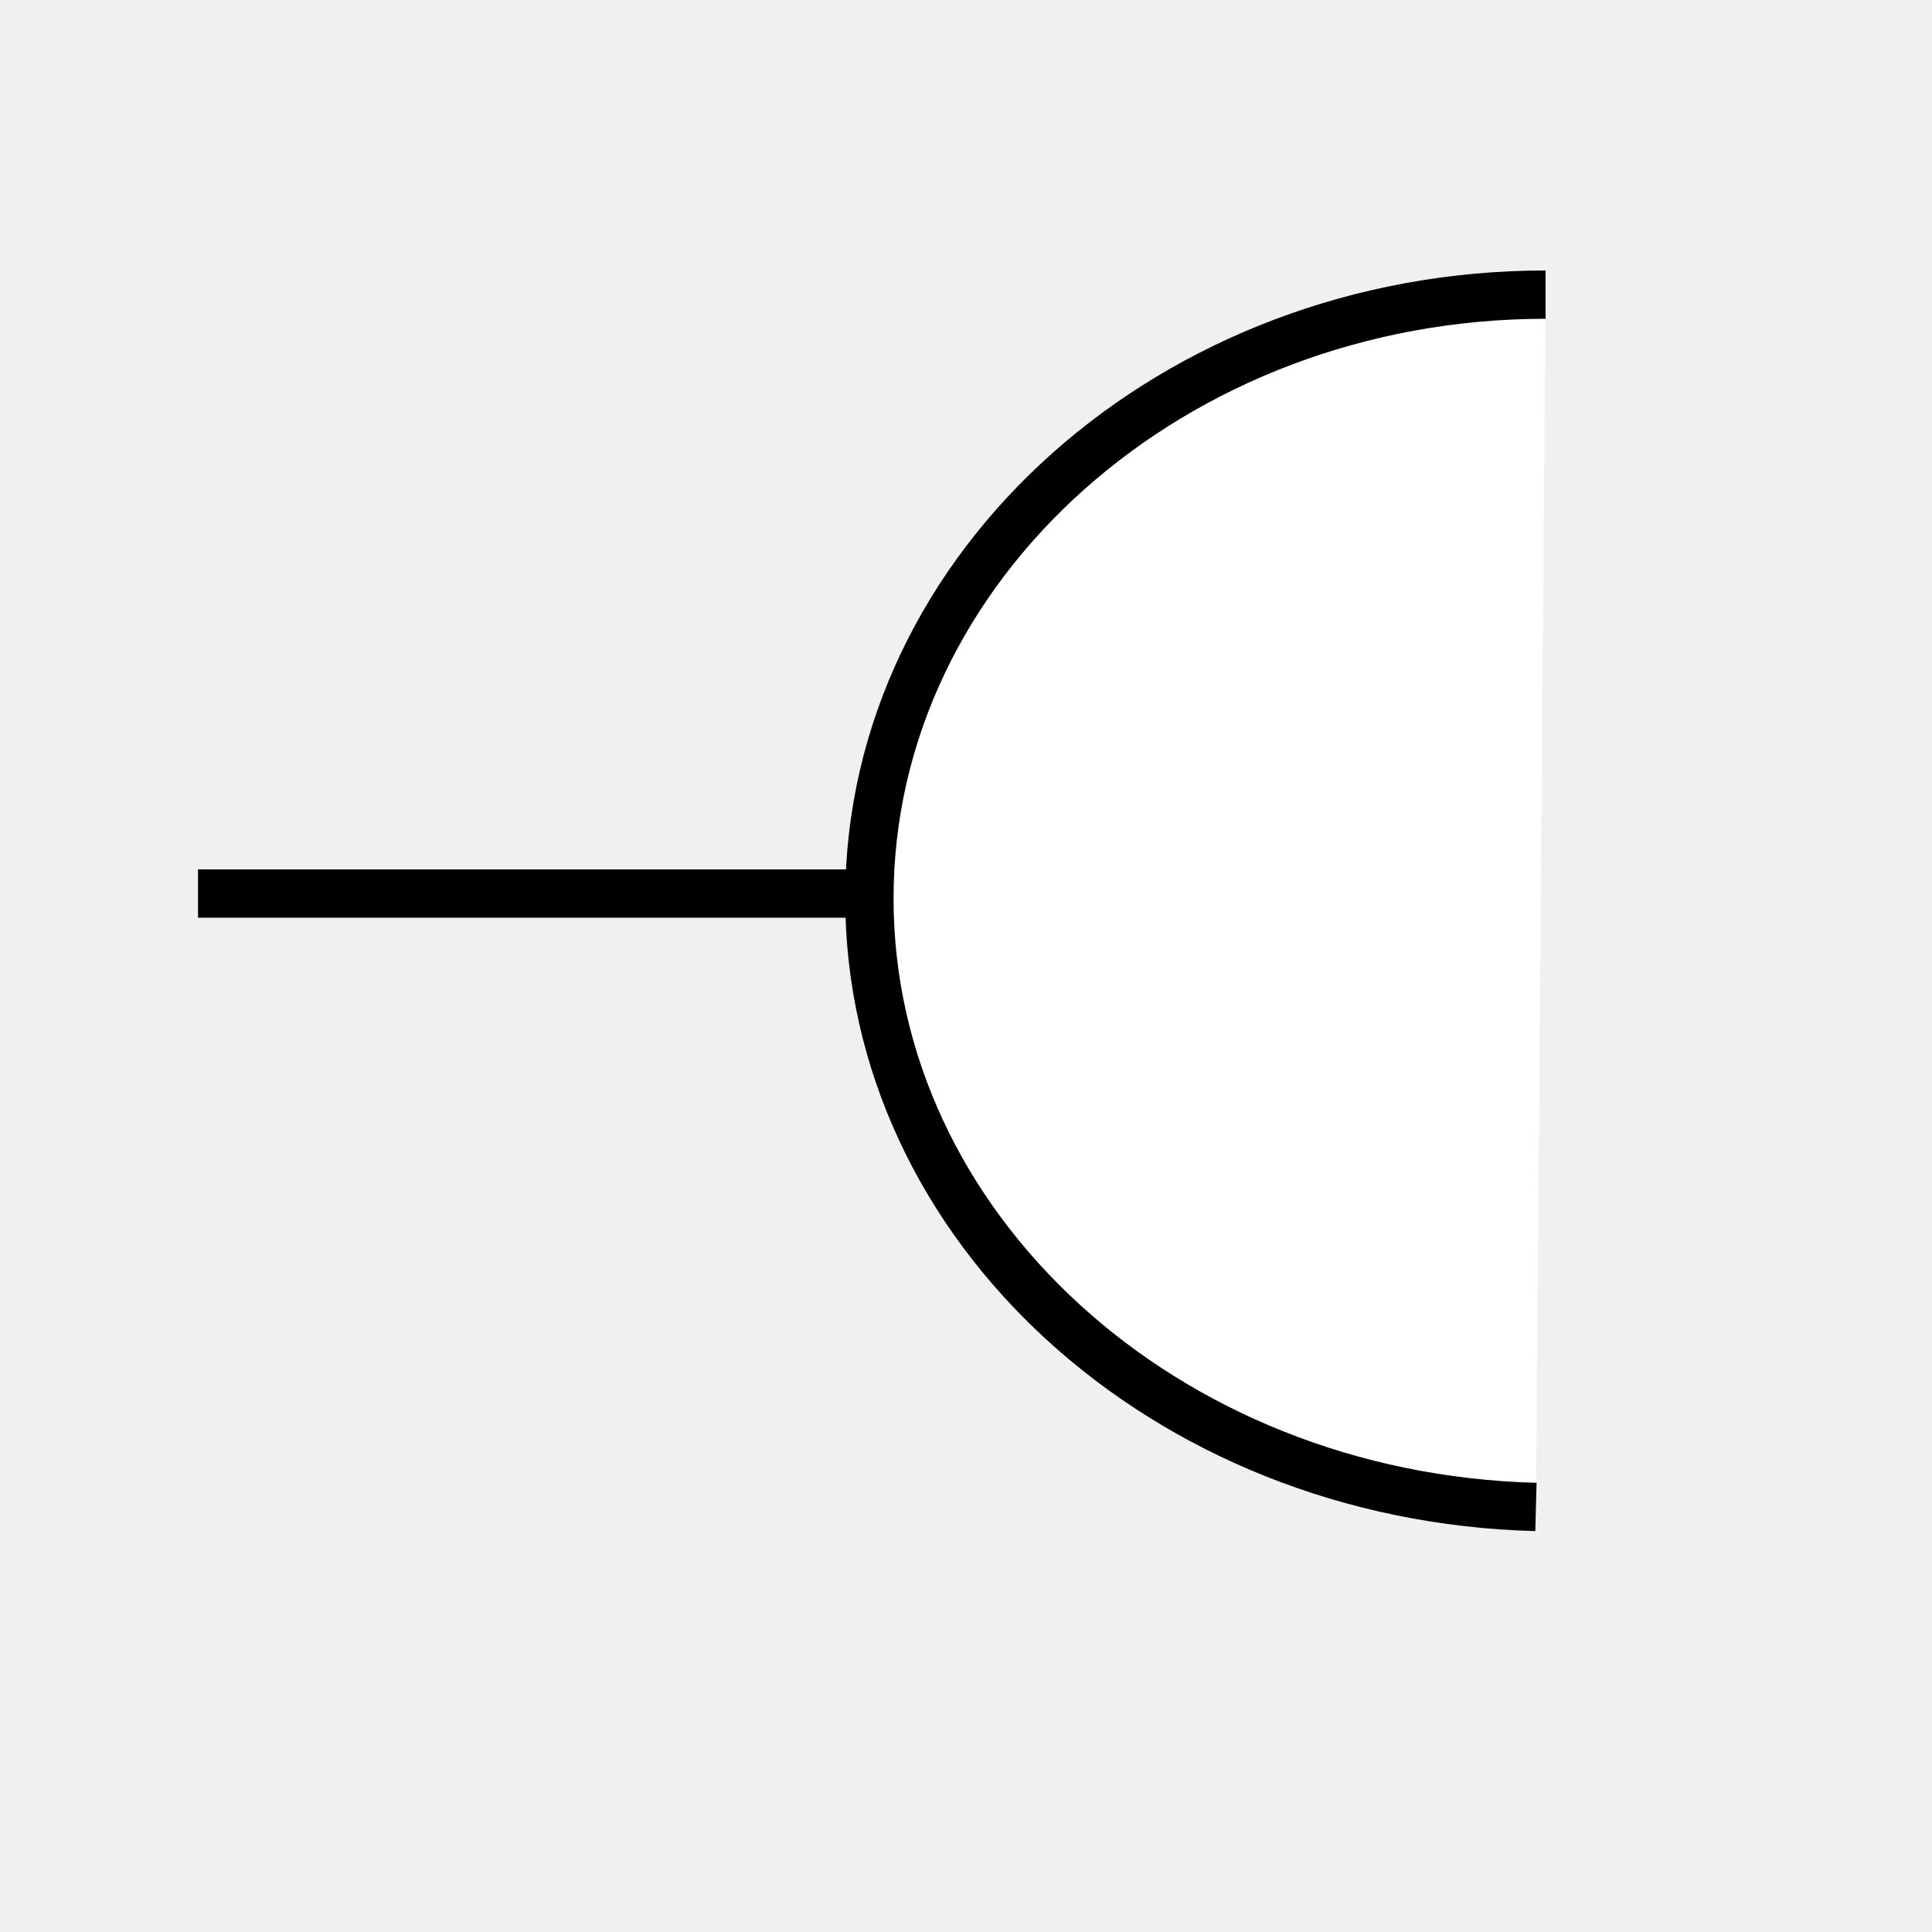
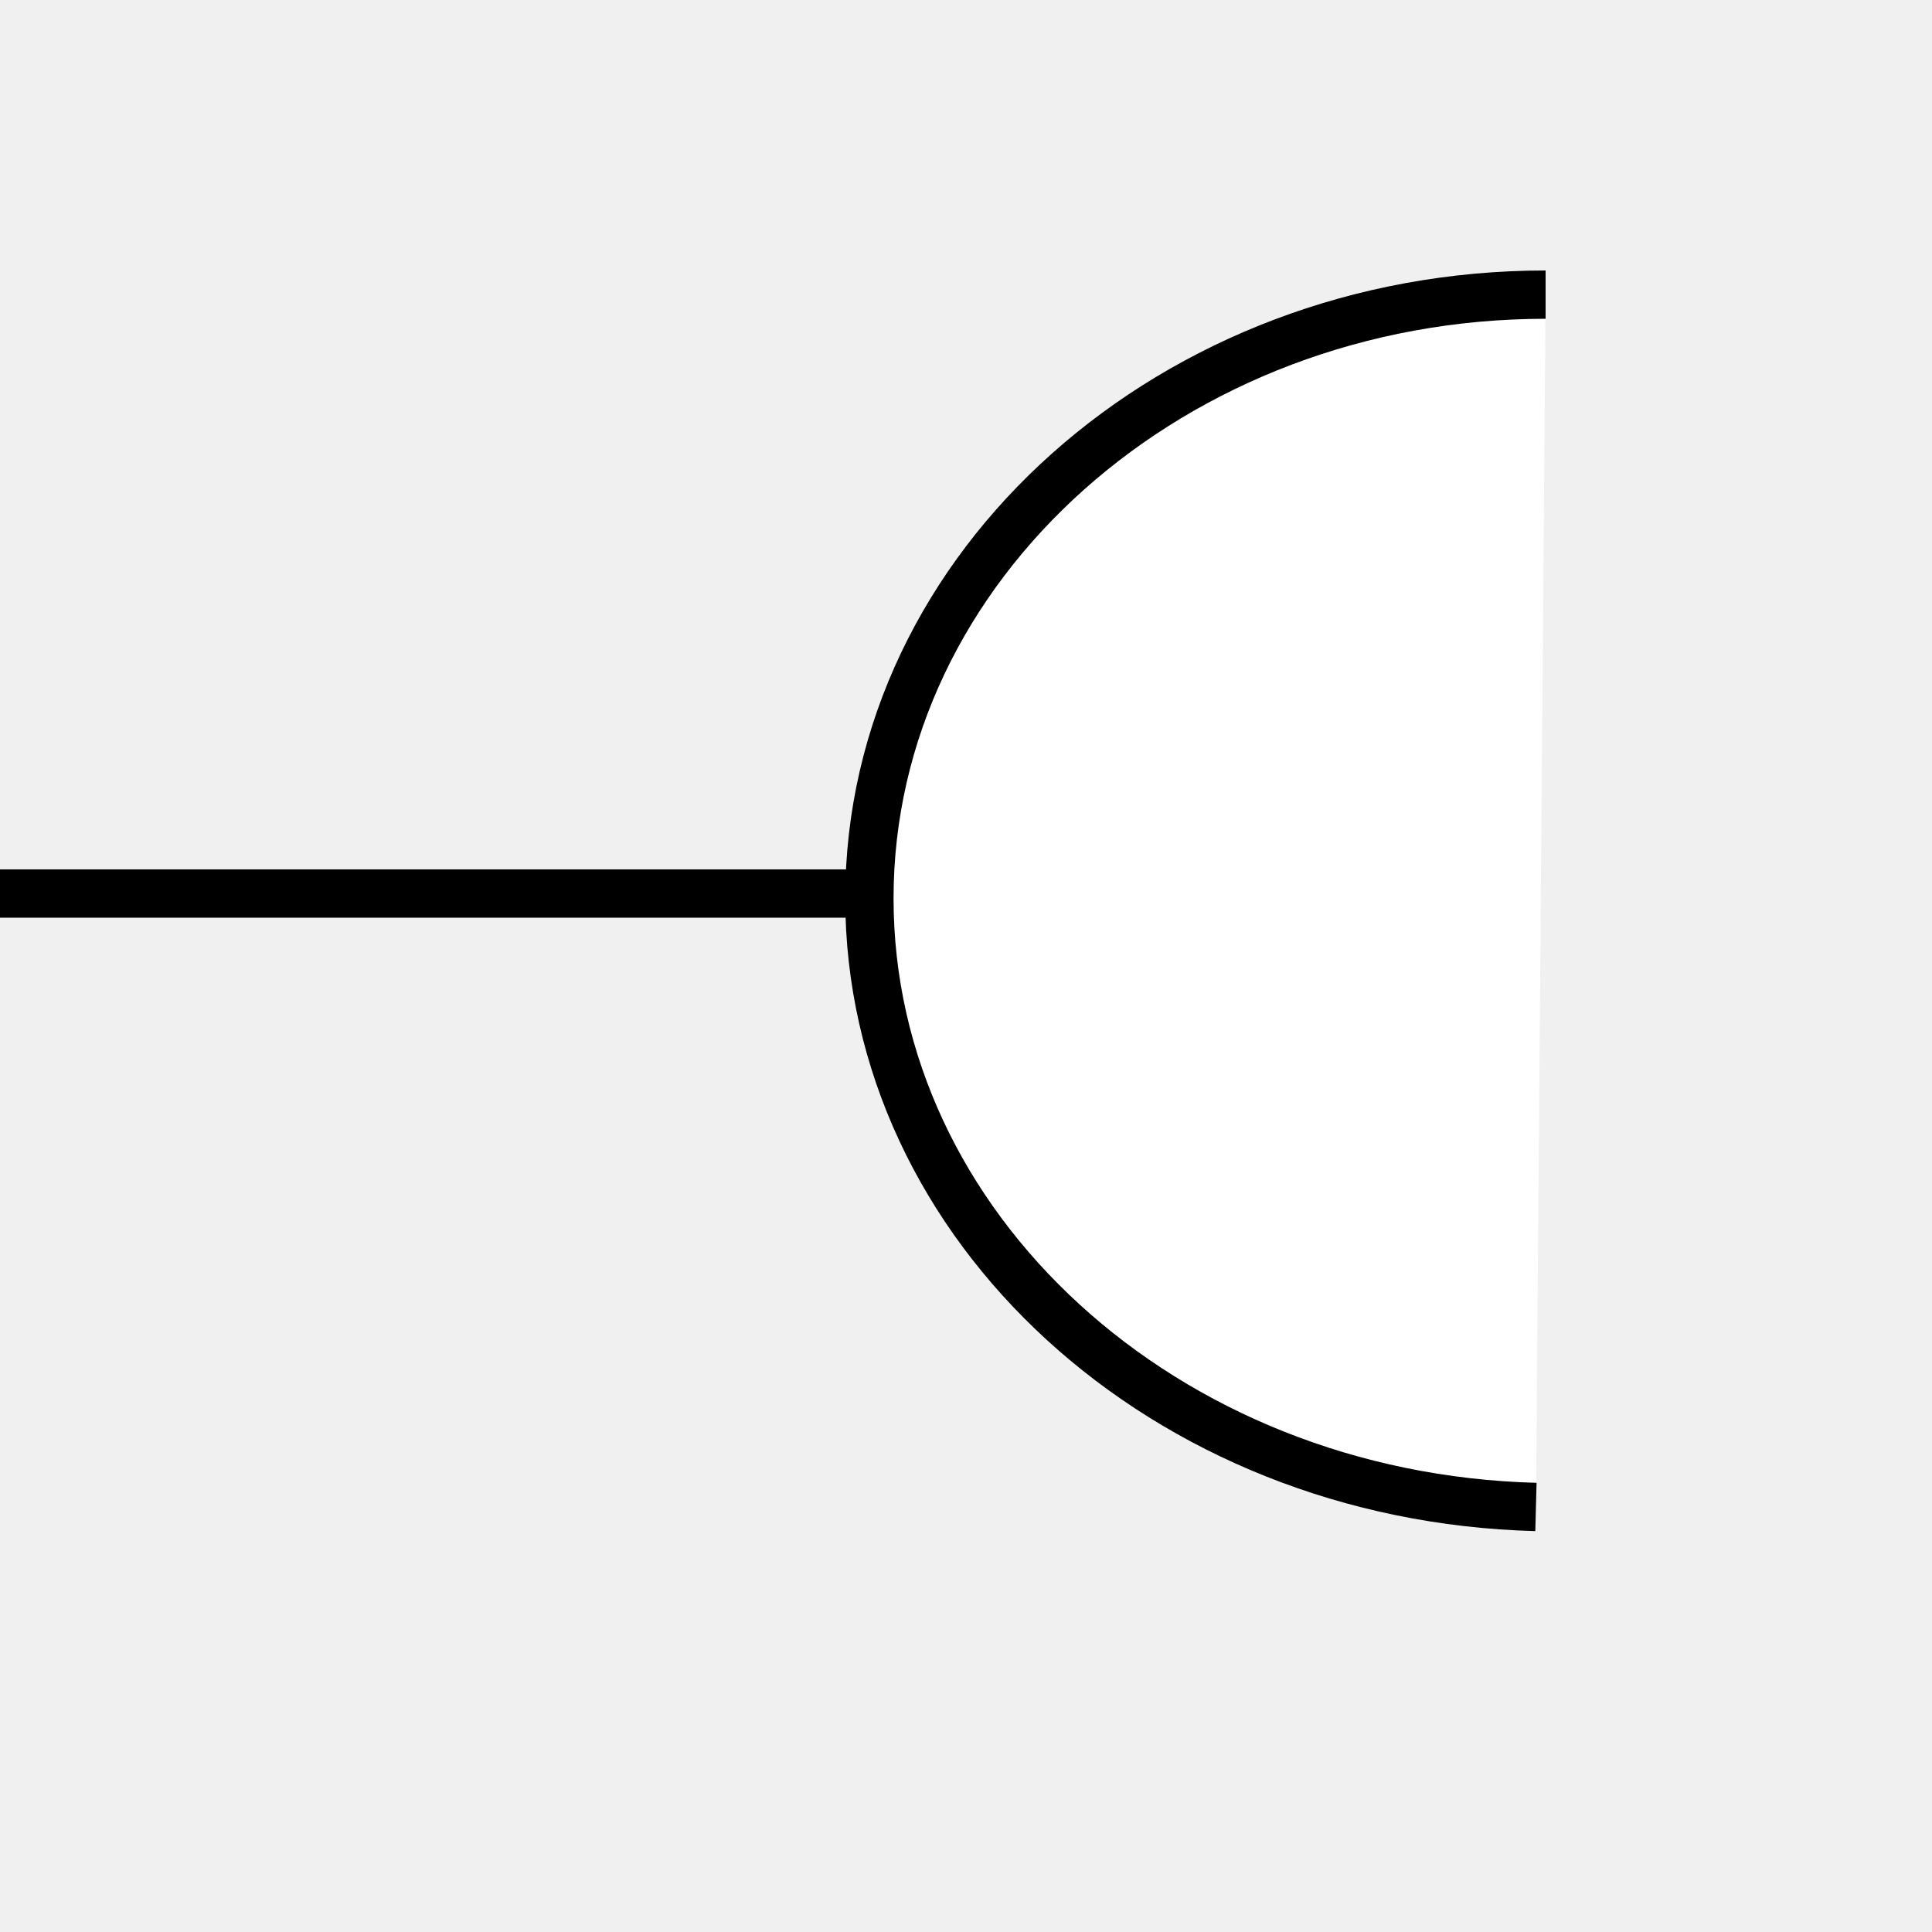
<svg xmlns="http://www.w3.org/2000/svg" version="1.1" id="Layer_1" x="0px" y="0px" viewBox="0 0 40 40" enable-background="new 0 0 40 40" xml:space="preserve">
-   <line fill="none" stroke="#000000" stroke-miterlimit="10" x1="18" y1="18.5" x2="4.1" y2="18.5" />
+   <line fill="none" stroke="#000000" stroke-miterlimit="10" x1="18" y1="18.5" x2="0" y2="18.5" />
  <path fill="#FFFFFF" stroke="#000000" stroke-miterlimit="10" d="M32,6.1c-7.7,0-14,5.6-14,12.5c0,6.8,6.1,12.4,13.8,12.6" />
</svg>
